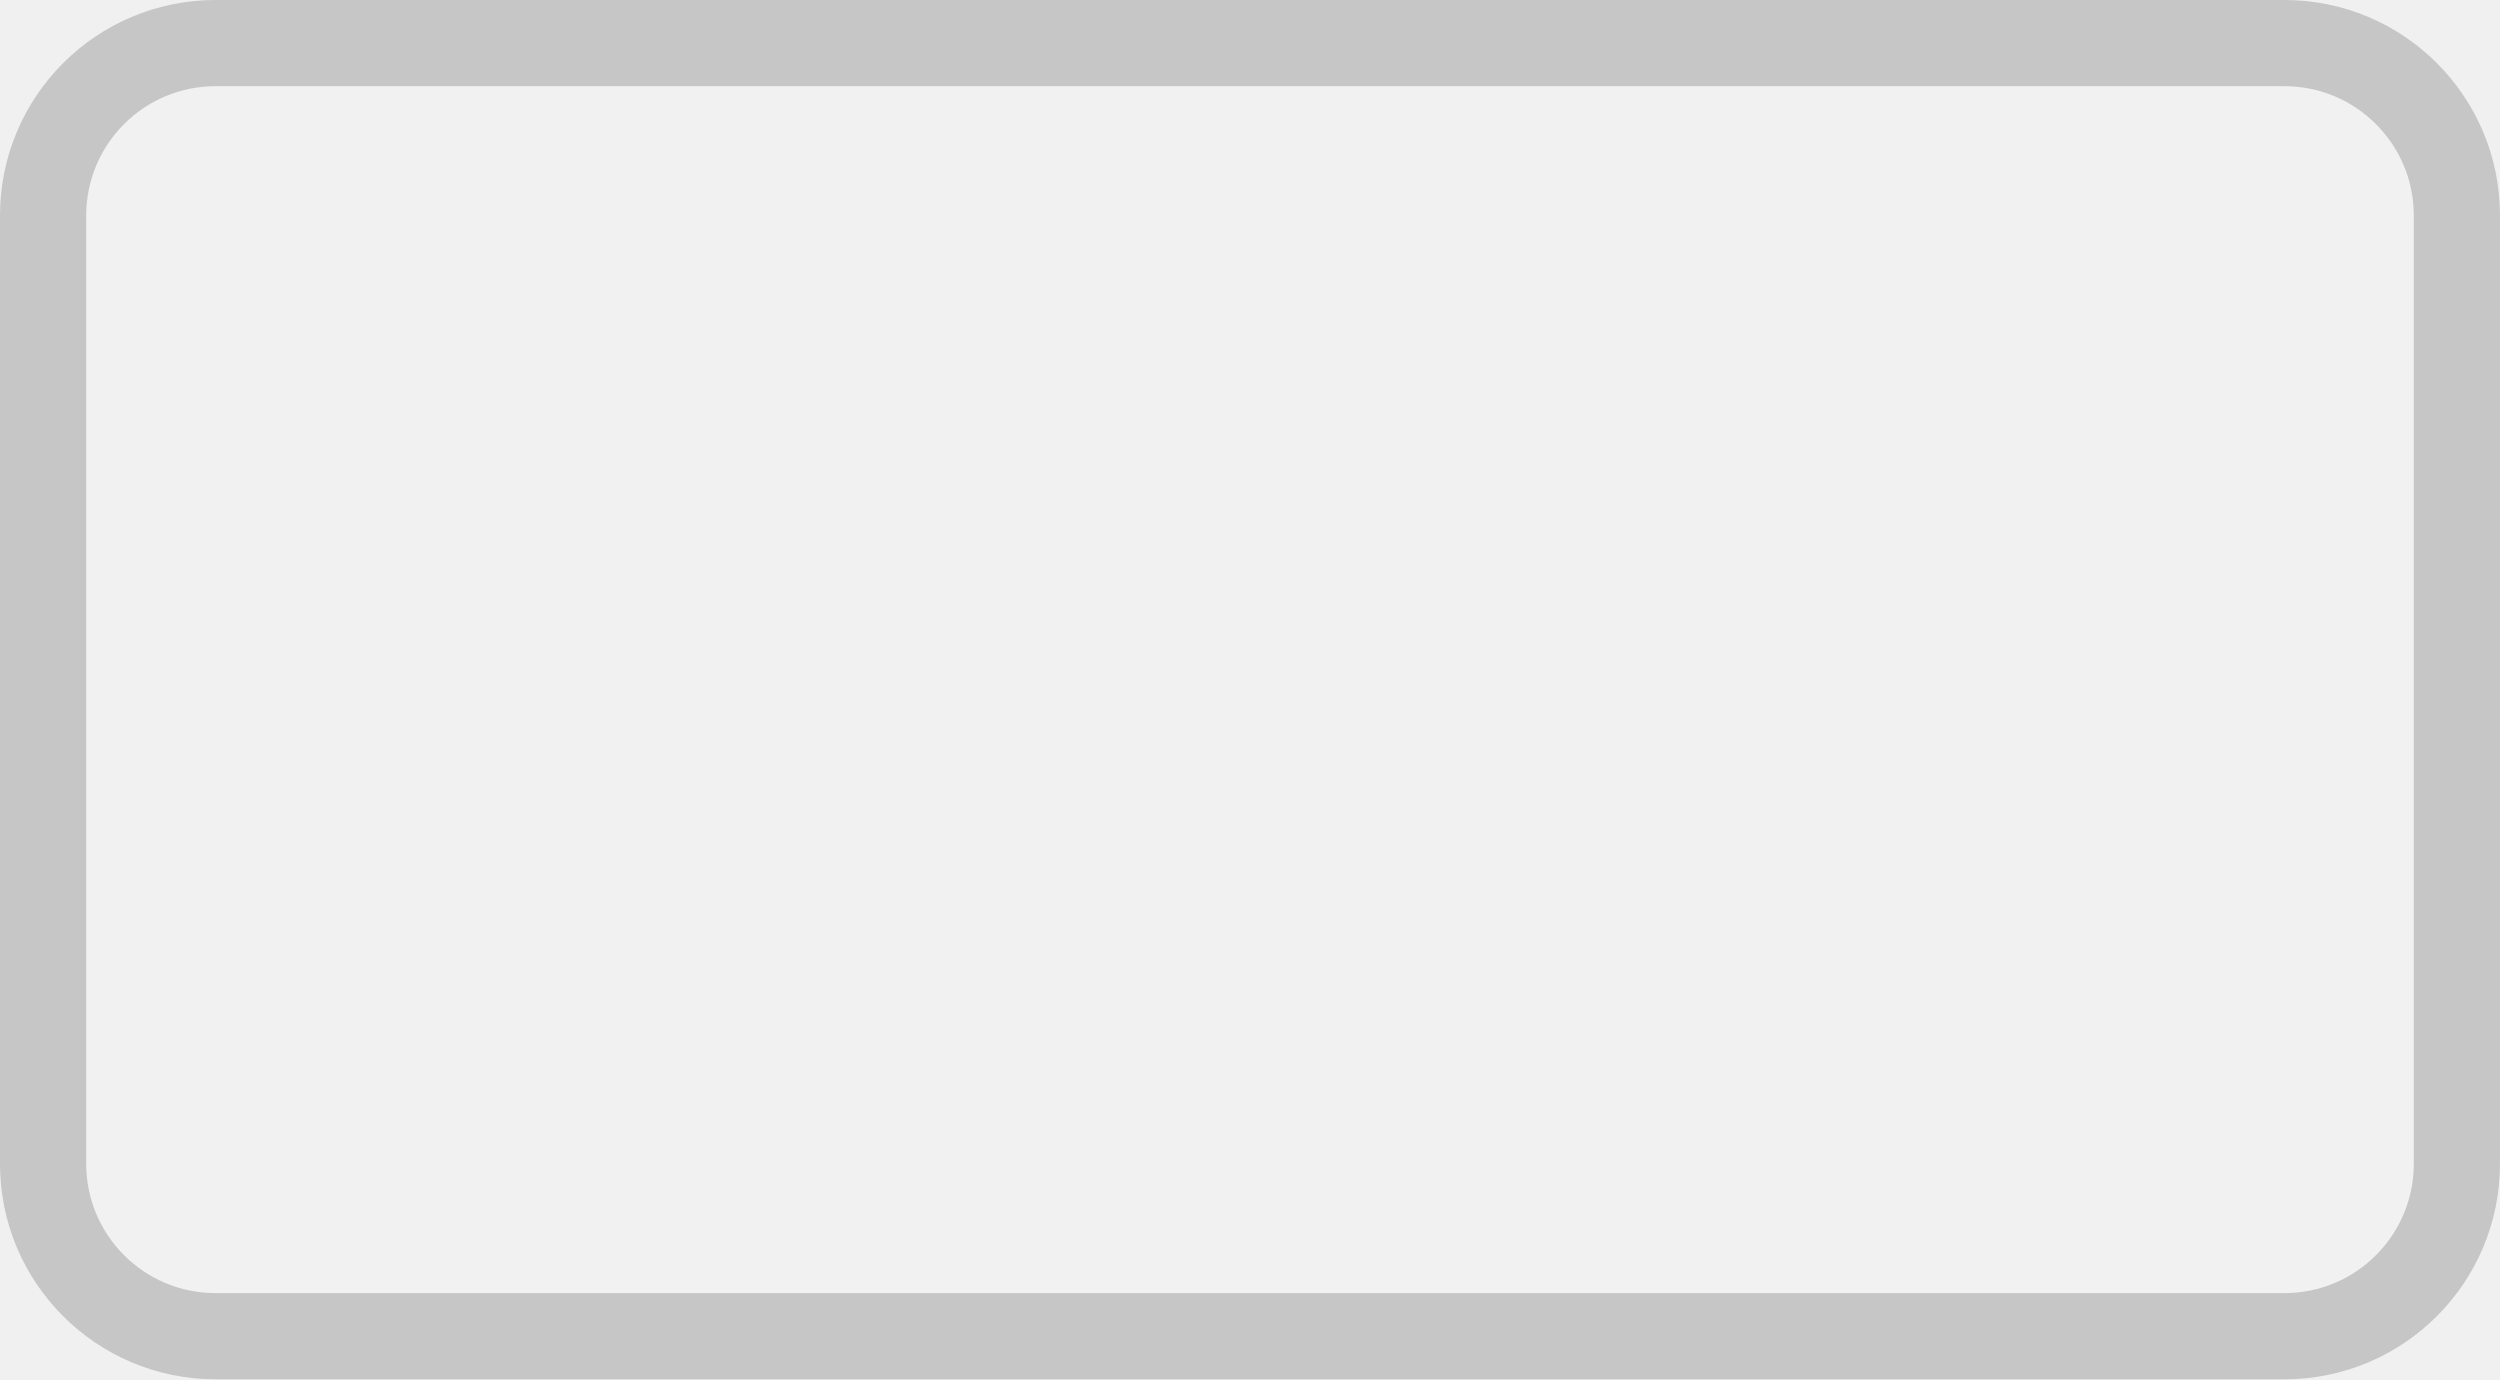
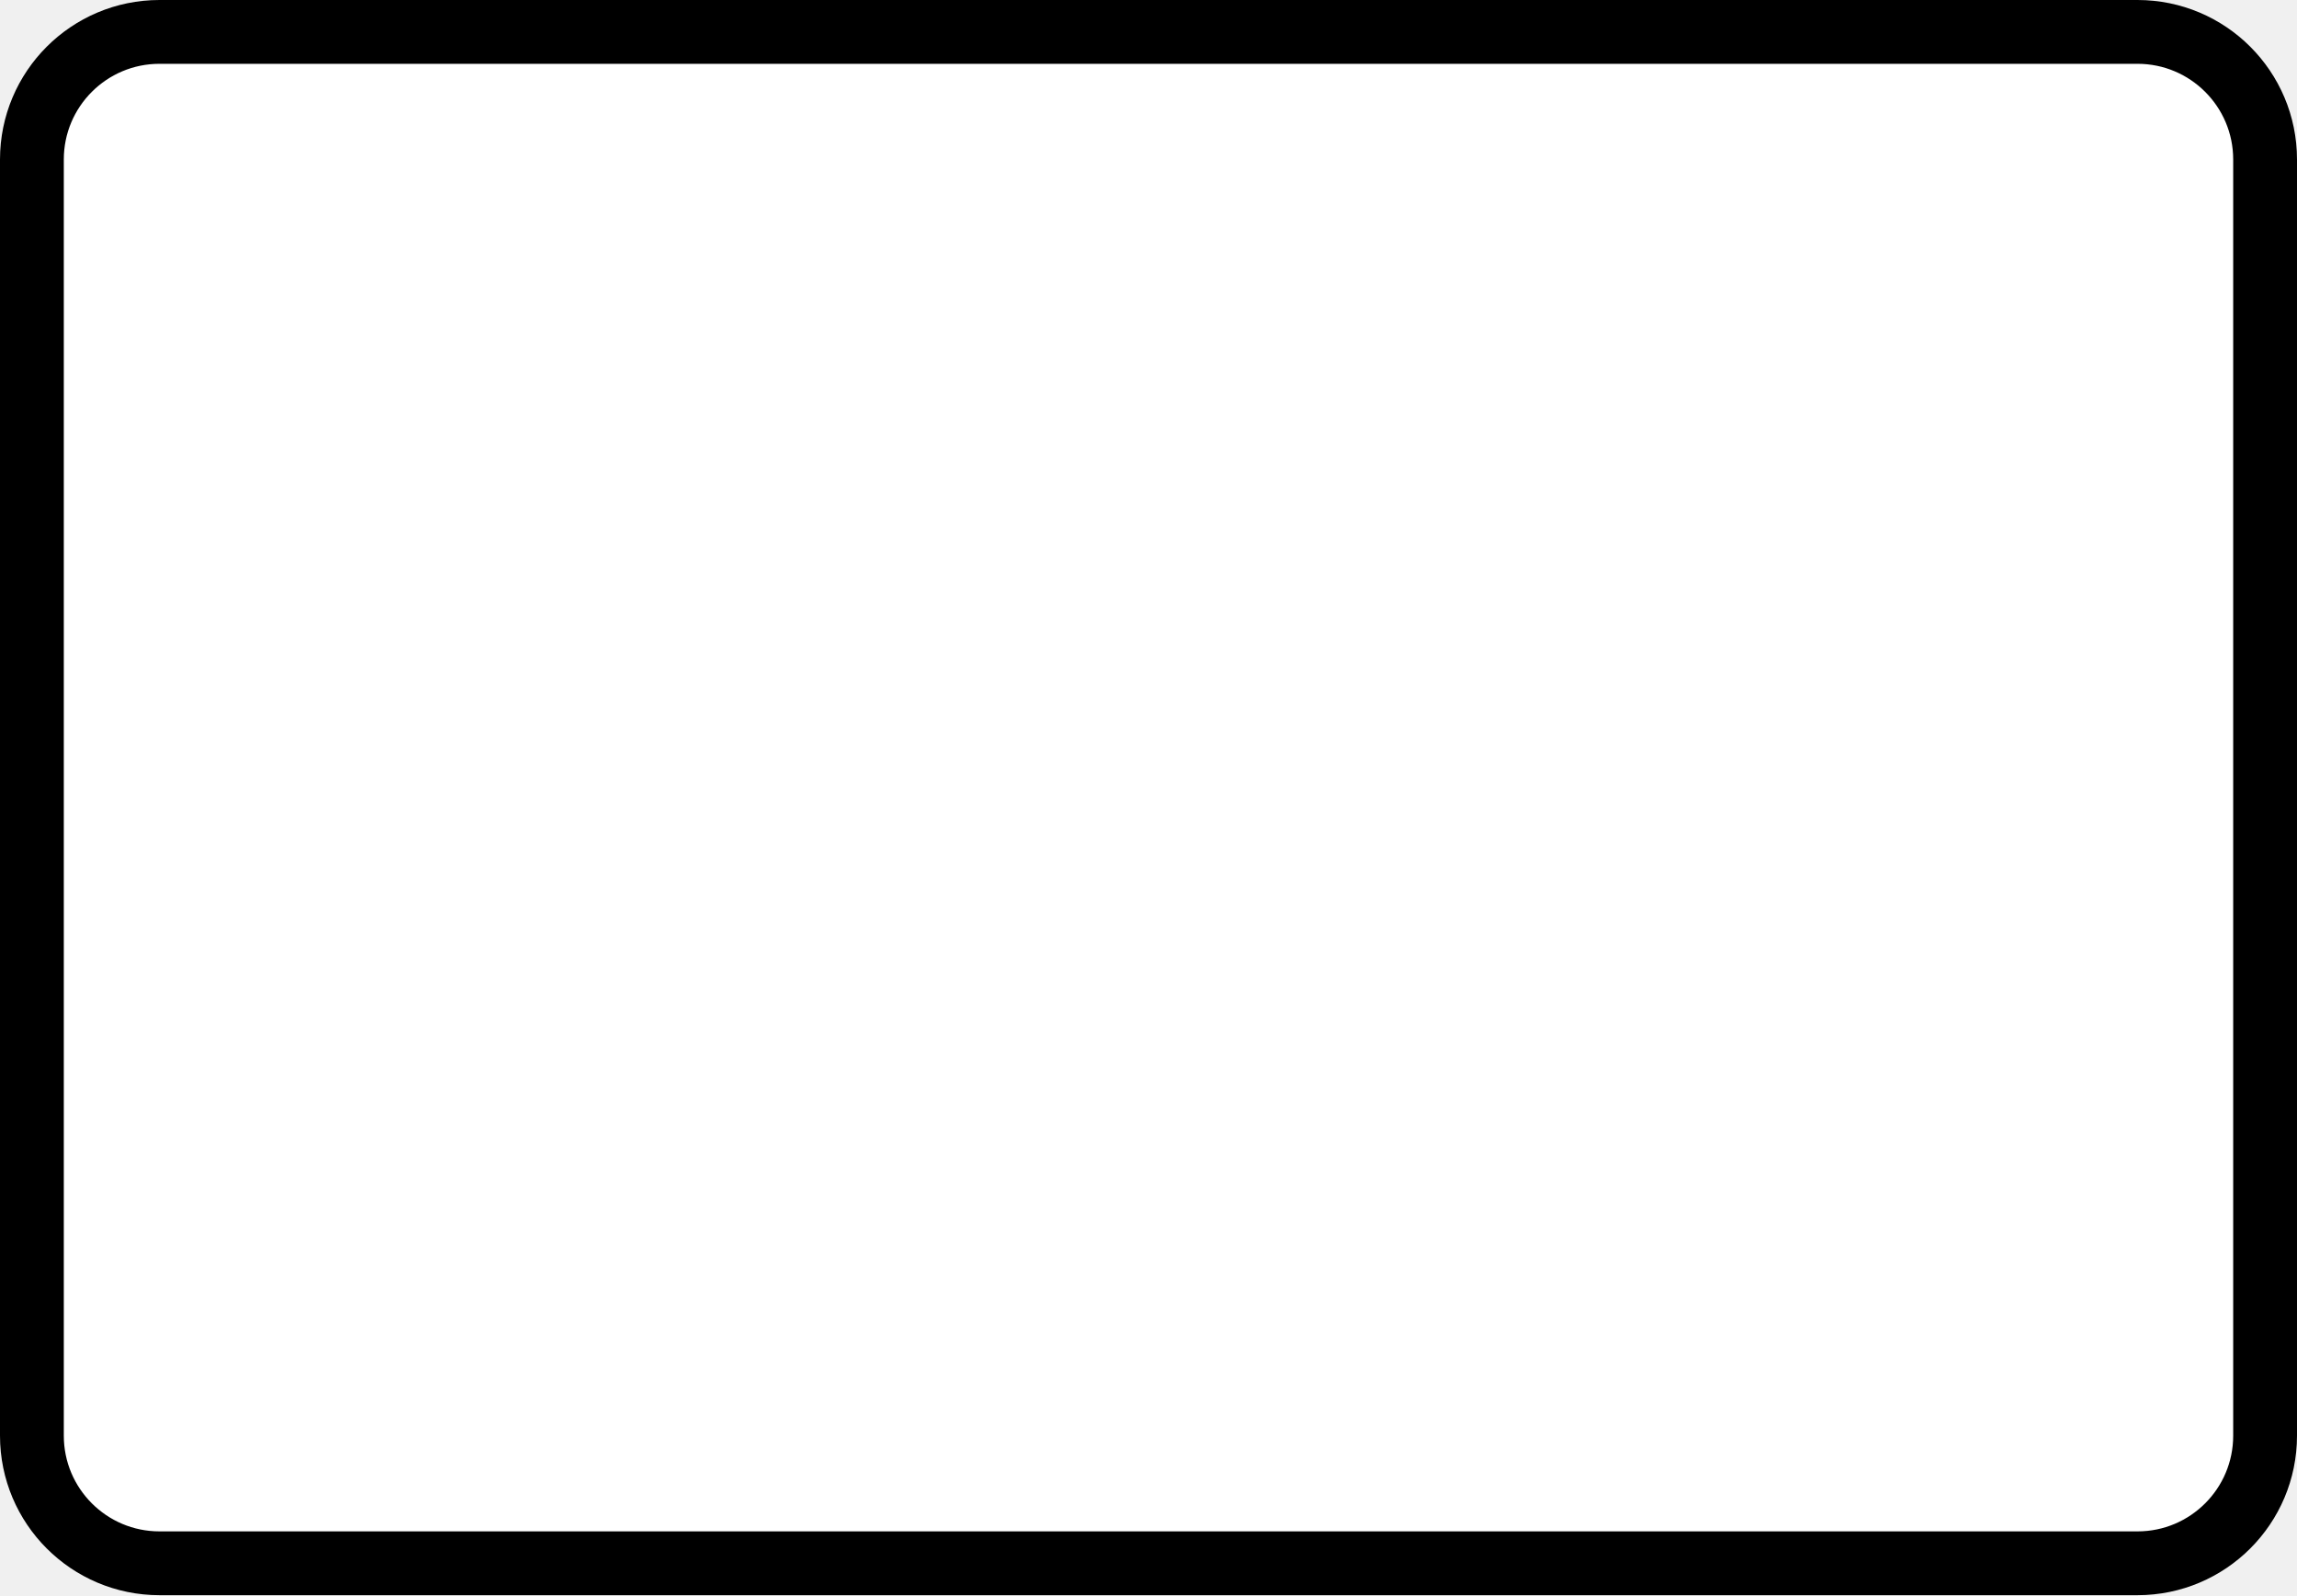
- <svg xmlns="http://www.w3.org/2000/svg" width="100%" height="100%" viewBox="0 0 29.0 16.0">
-   <rect x="0.5" y="0.5" width="28.0" height="15.0" rx="2" ry="2" id="shield" style="fill:#f1f1f1;stroke:#c6c6c6;stroke-width:1;" />
+ <svg xmlns="http://www.w3.org/2000/svg" width="100%" height="100%" viewBox="0 0 36 25">
+   <rect x="0.5" y="0.5" width="35" height="24" rx="2" ry="2" id="shield" style="fill:#ffffff;stroke:#000000;stroke-width:1;" />
</svg>
